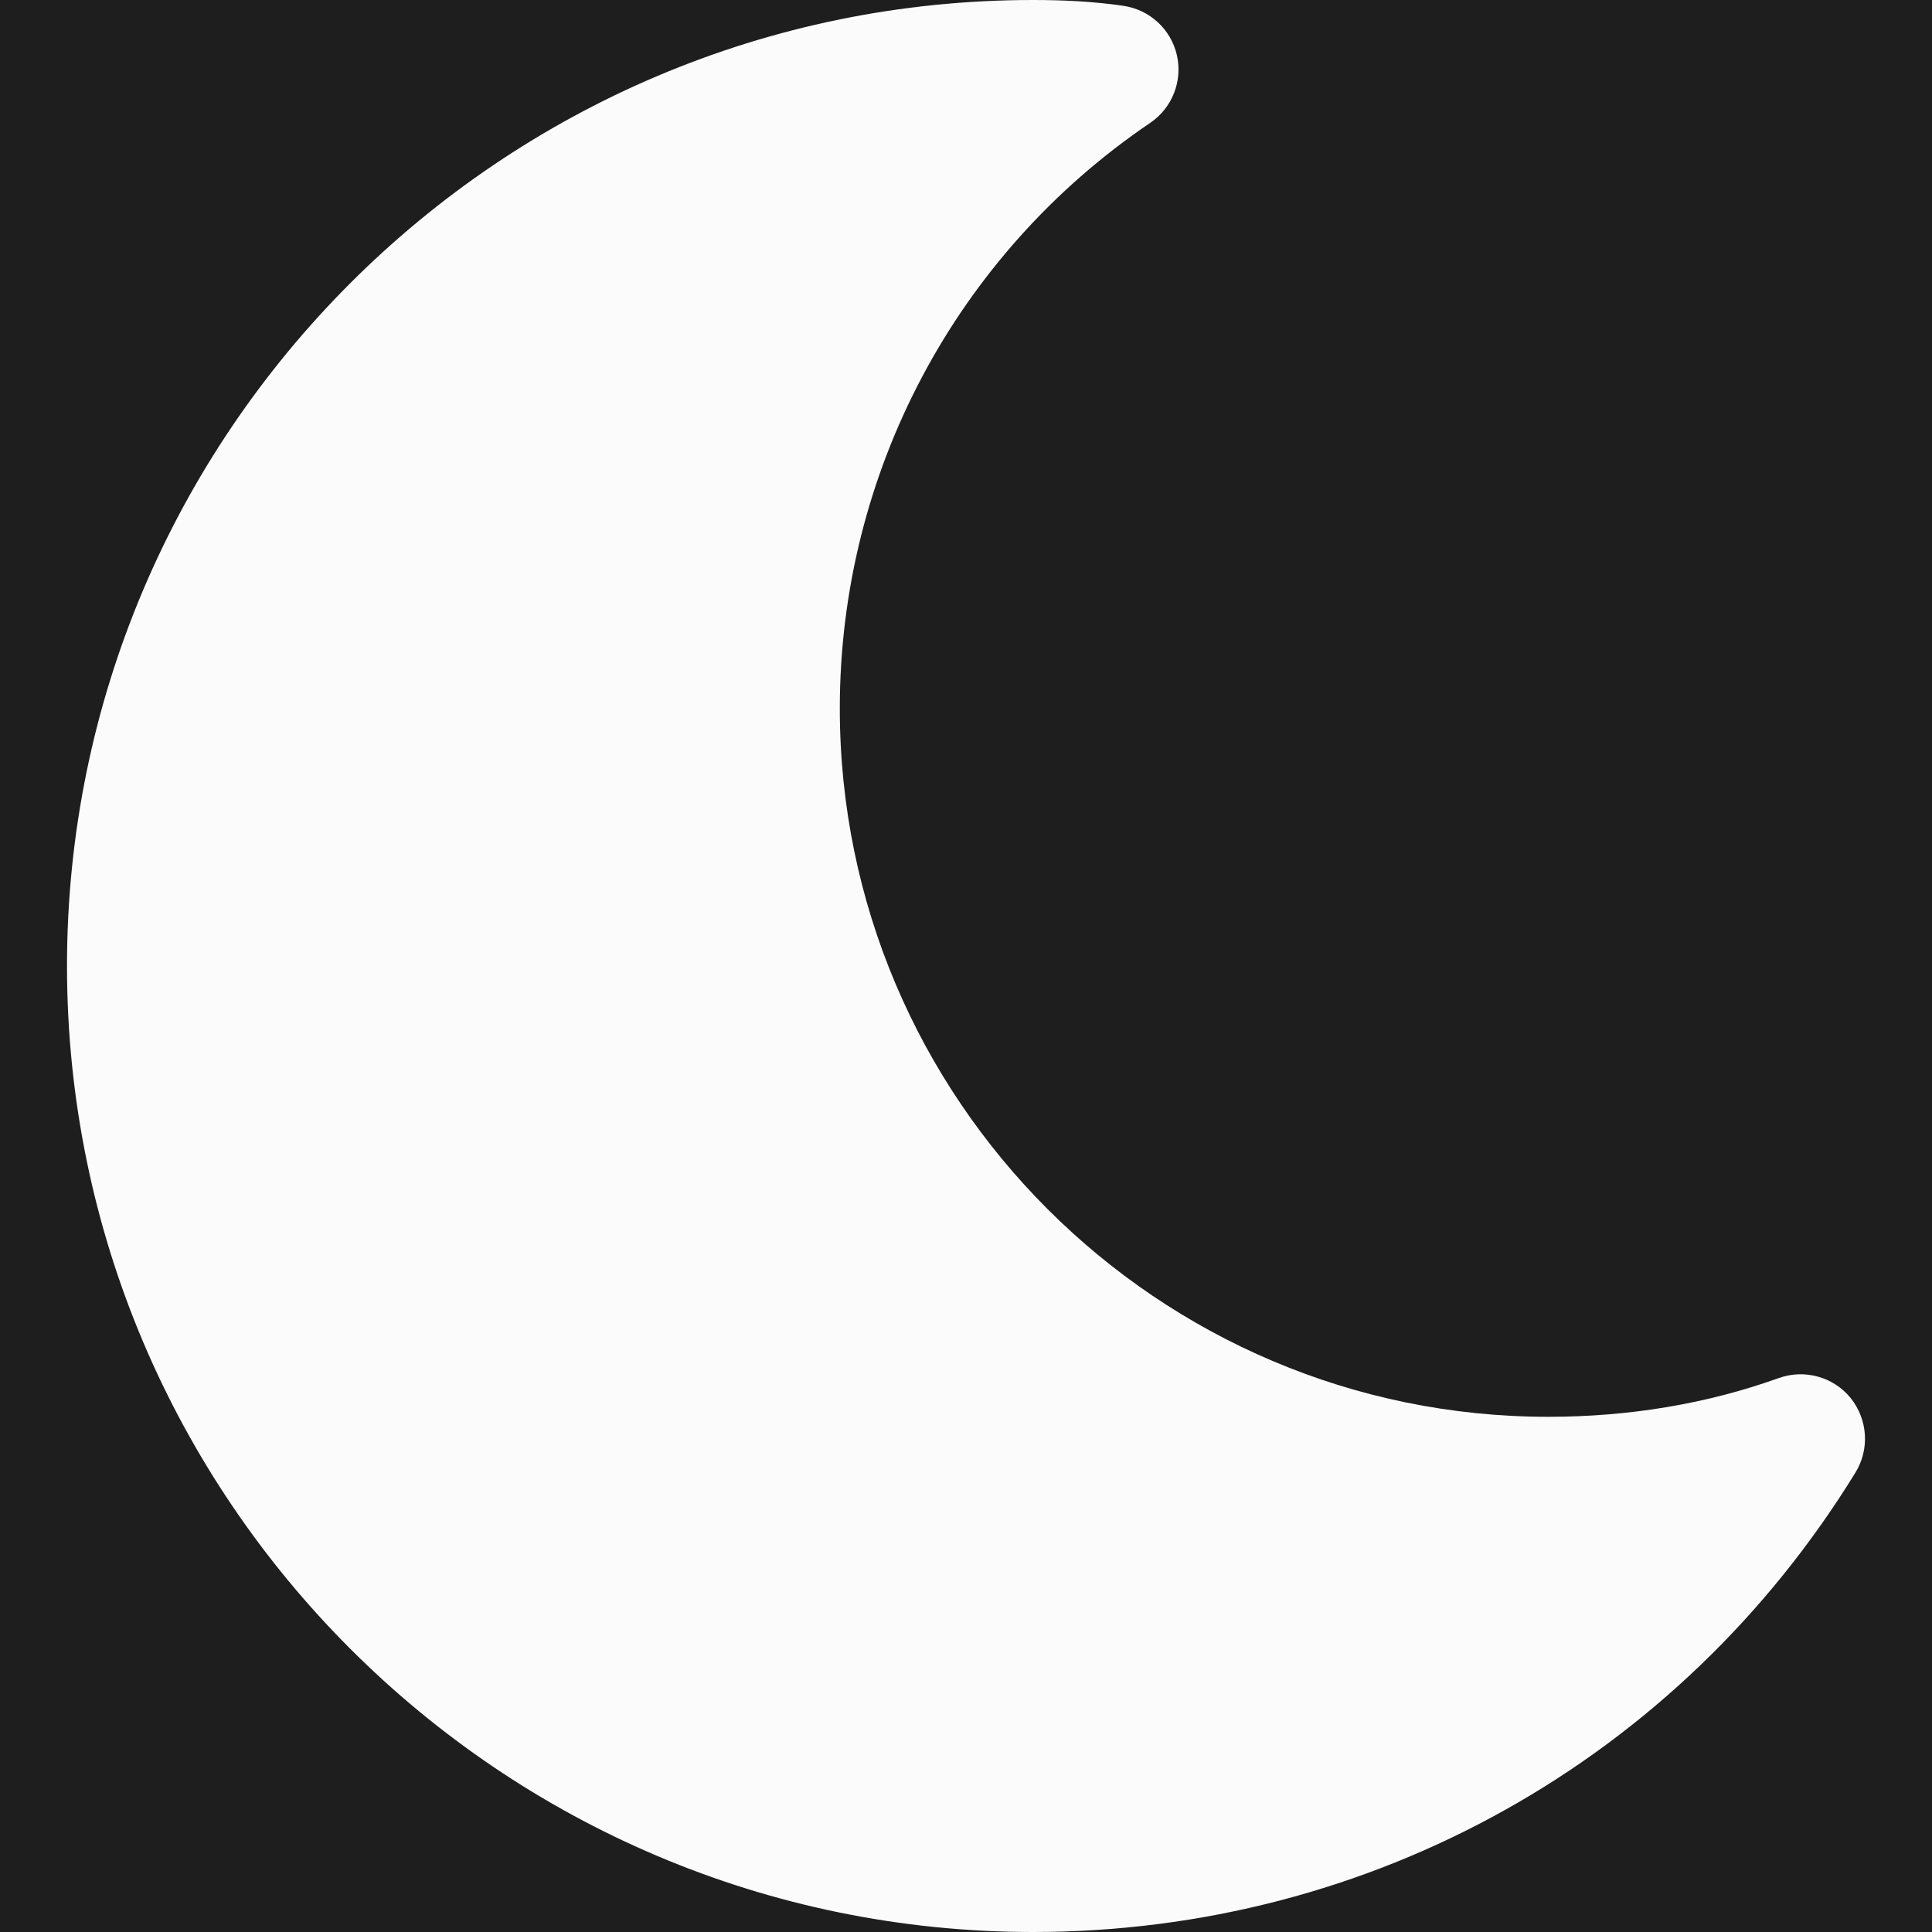
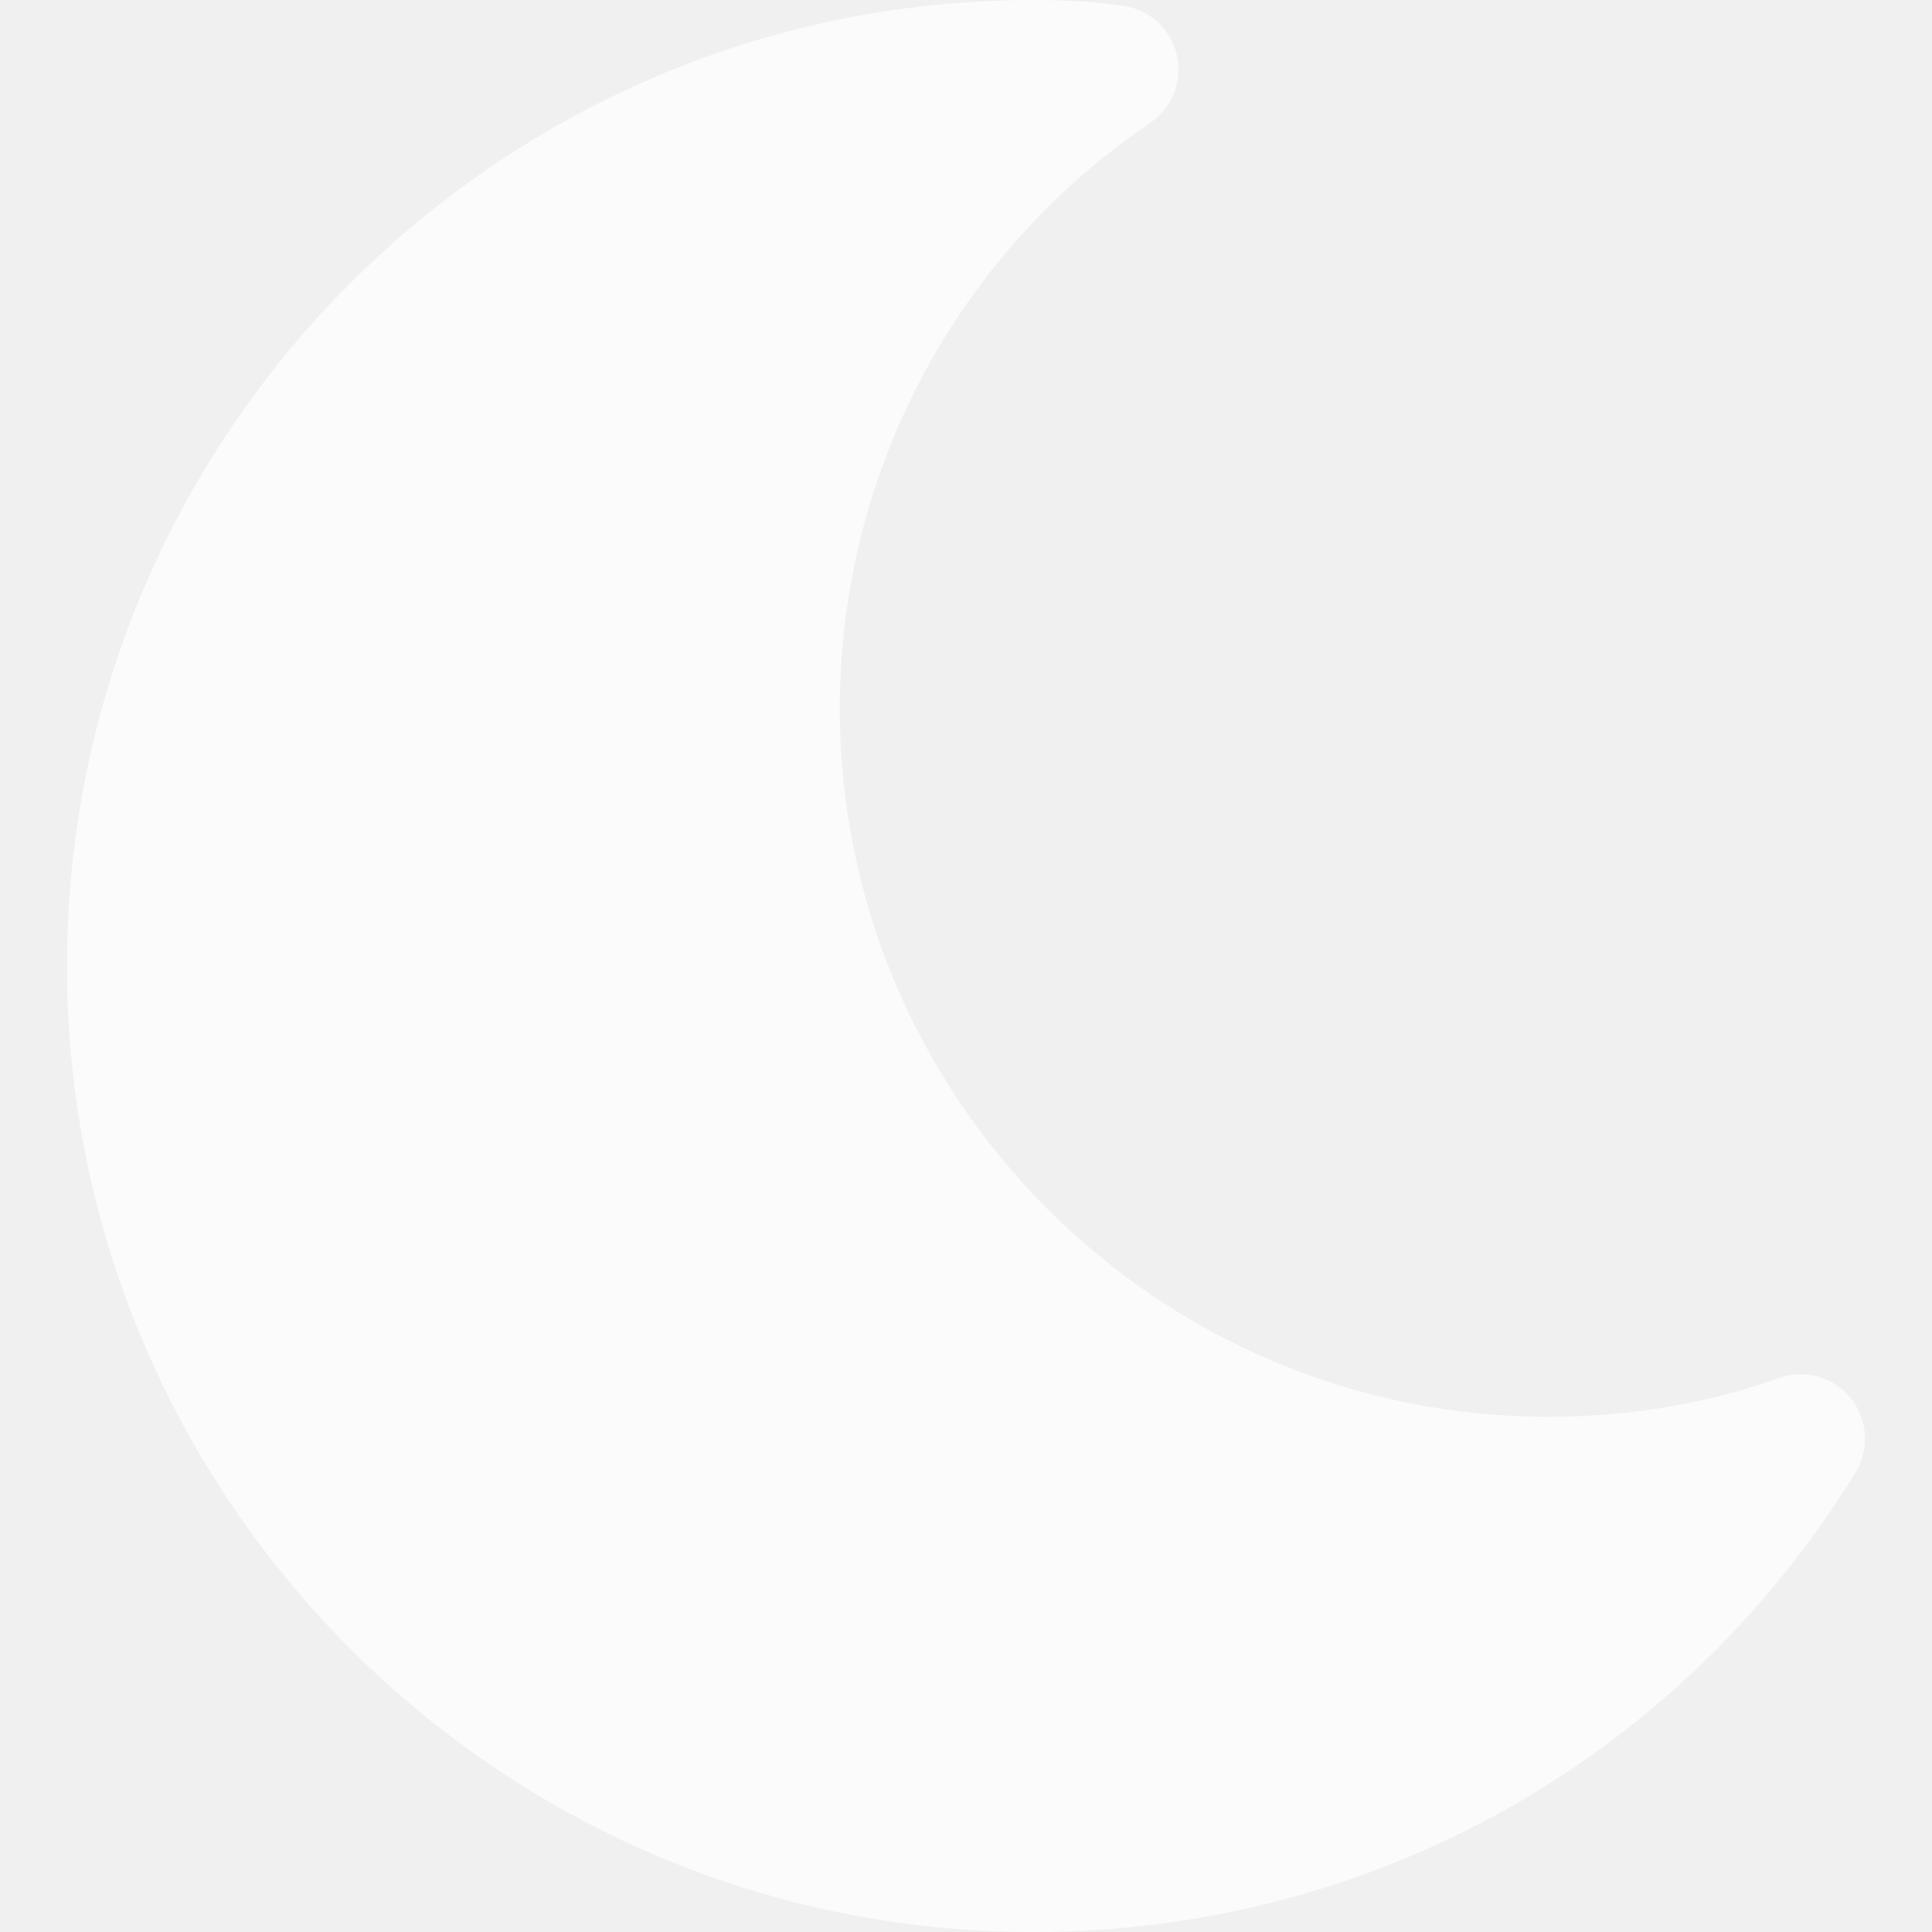
<svg xmlns="http://www.w3.org/2000/svg" width="480" height="480" viewBox="0 0 480 480" fill="none">
-   <rect width="480" height="480" fill="#1E1E1E" />
-   <path d="M459.783 347.328C455.495 342.048 448.294 340.096 441.958 342.368C424.198 348.736 404.934 352 384.646 352C287.59 352 208.646 273.024 208.646 176C208.646 117.6 237.478 63.232 285.766 30.528C291.238 26.816 293.863 20.128 292.391 13.696C290.919 7.264 285.638 2.4 279.078 1.44C271.59 0.352 264.134 0 256.646 0C124.294 0 16.646 107.648 16.646 240C16.646 372.352 124.294 480 256.646 480C340.646 480 417.062 437.312 460.998 365.824C464.55 360.032 464.039 352.64 459.783 347.328Z" fill="#FBFBFB" />
+   <g clip-path="url(#clip0_526_2)">
+     <path d="M459.783 347.328C455.495 342.048 448.294 340.096 441.958 342.368C424.198 348.736 404.934 352 384.646 352C287.59 352 208.646 273.024 208.646 176C208.646 117.6 237.478 63.232 285.766 30.528C291.238 26.816 293.863 20.128 292.391 13.696C290.919 7.264 285.638 2.4 279.078 1.44C271.59 0.352 264.134 0 256.646 0C124.294 0 16.646 107.648 16.646 240C16.646 372.352 124.294 480 256.646 480C340.646 480 417.062 437.312 460.998 365.824C464.55 360.032 464.039 352.64 459.783 347.328Z" fill="#FBFBFB" />
+   </g>
+   <defs>
+     <clipPath id="clip0_526_2">
+       <rect width="480" height="480" fill="white" />
+     </clipPath>
+   </defs>
</svg>
